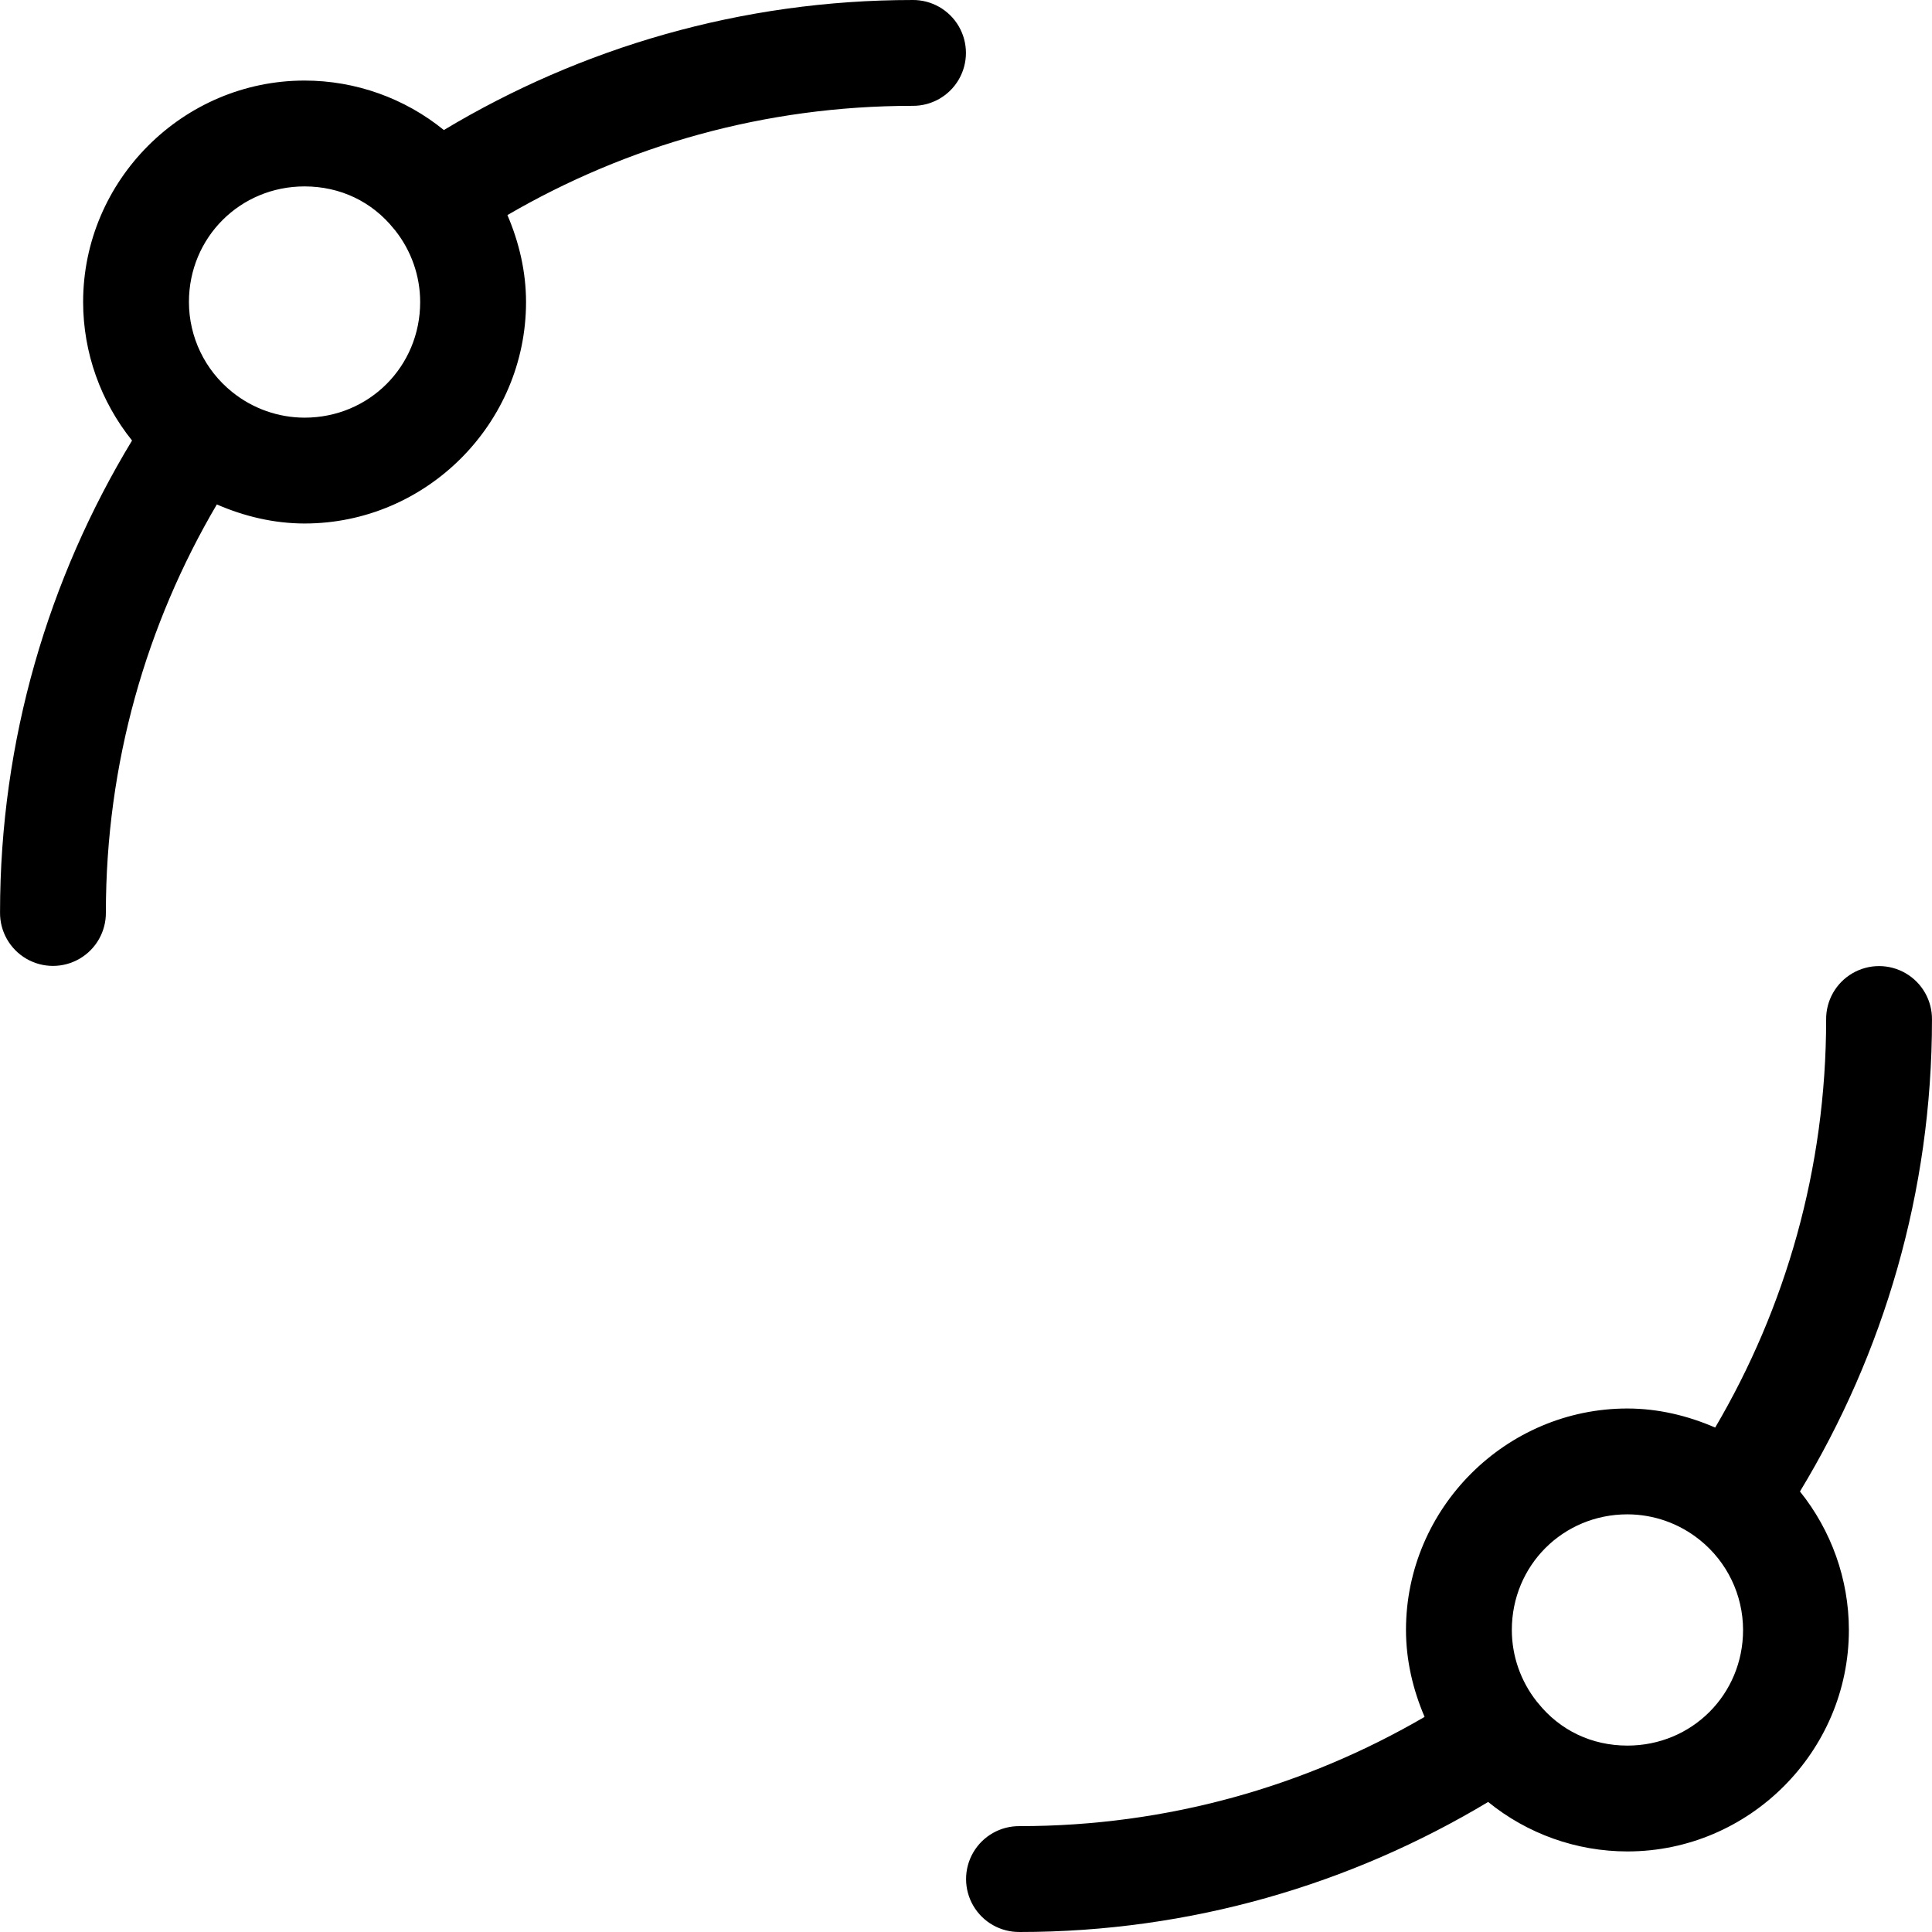
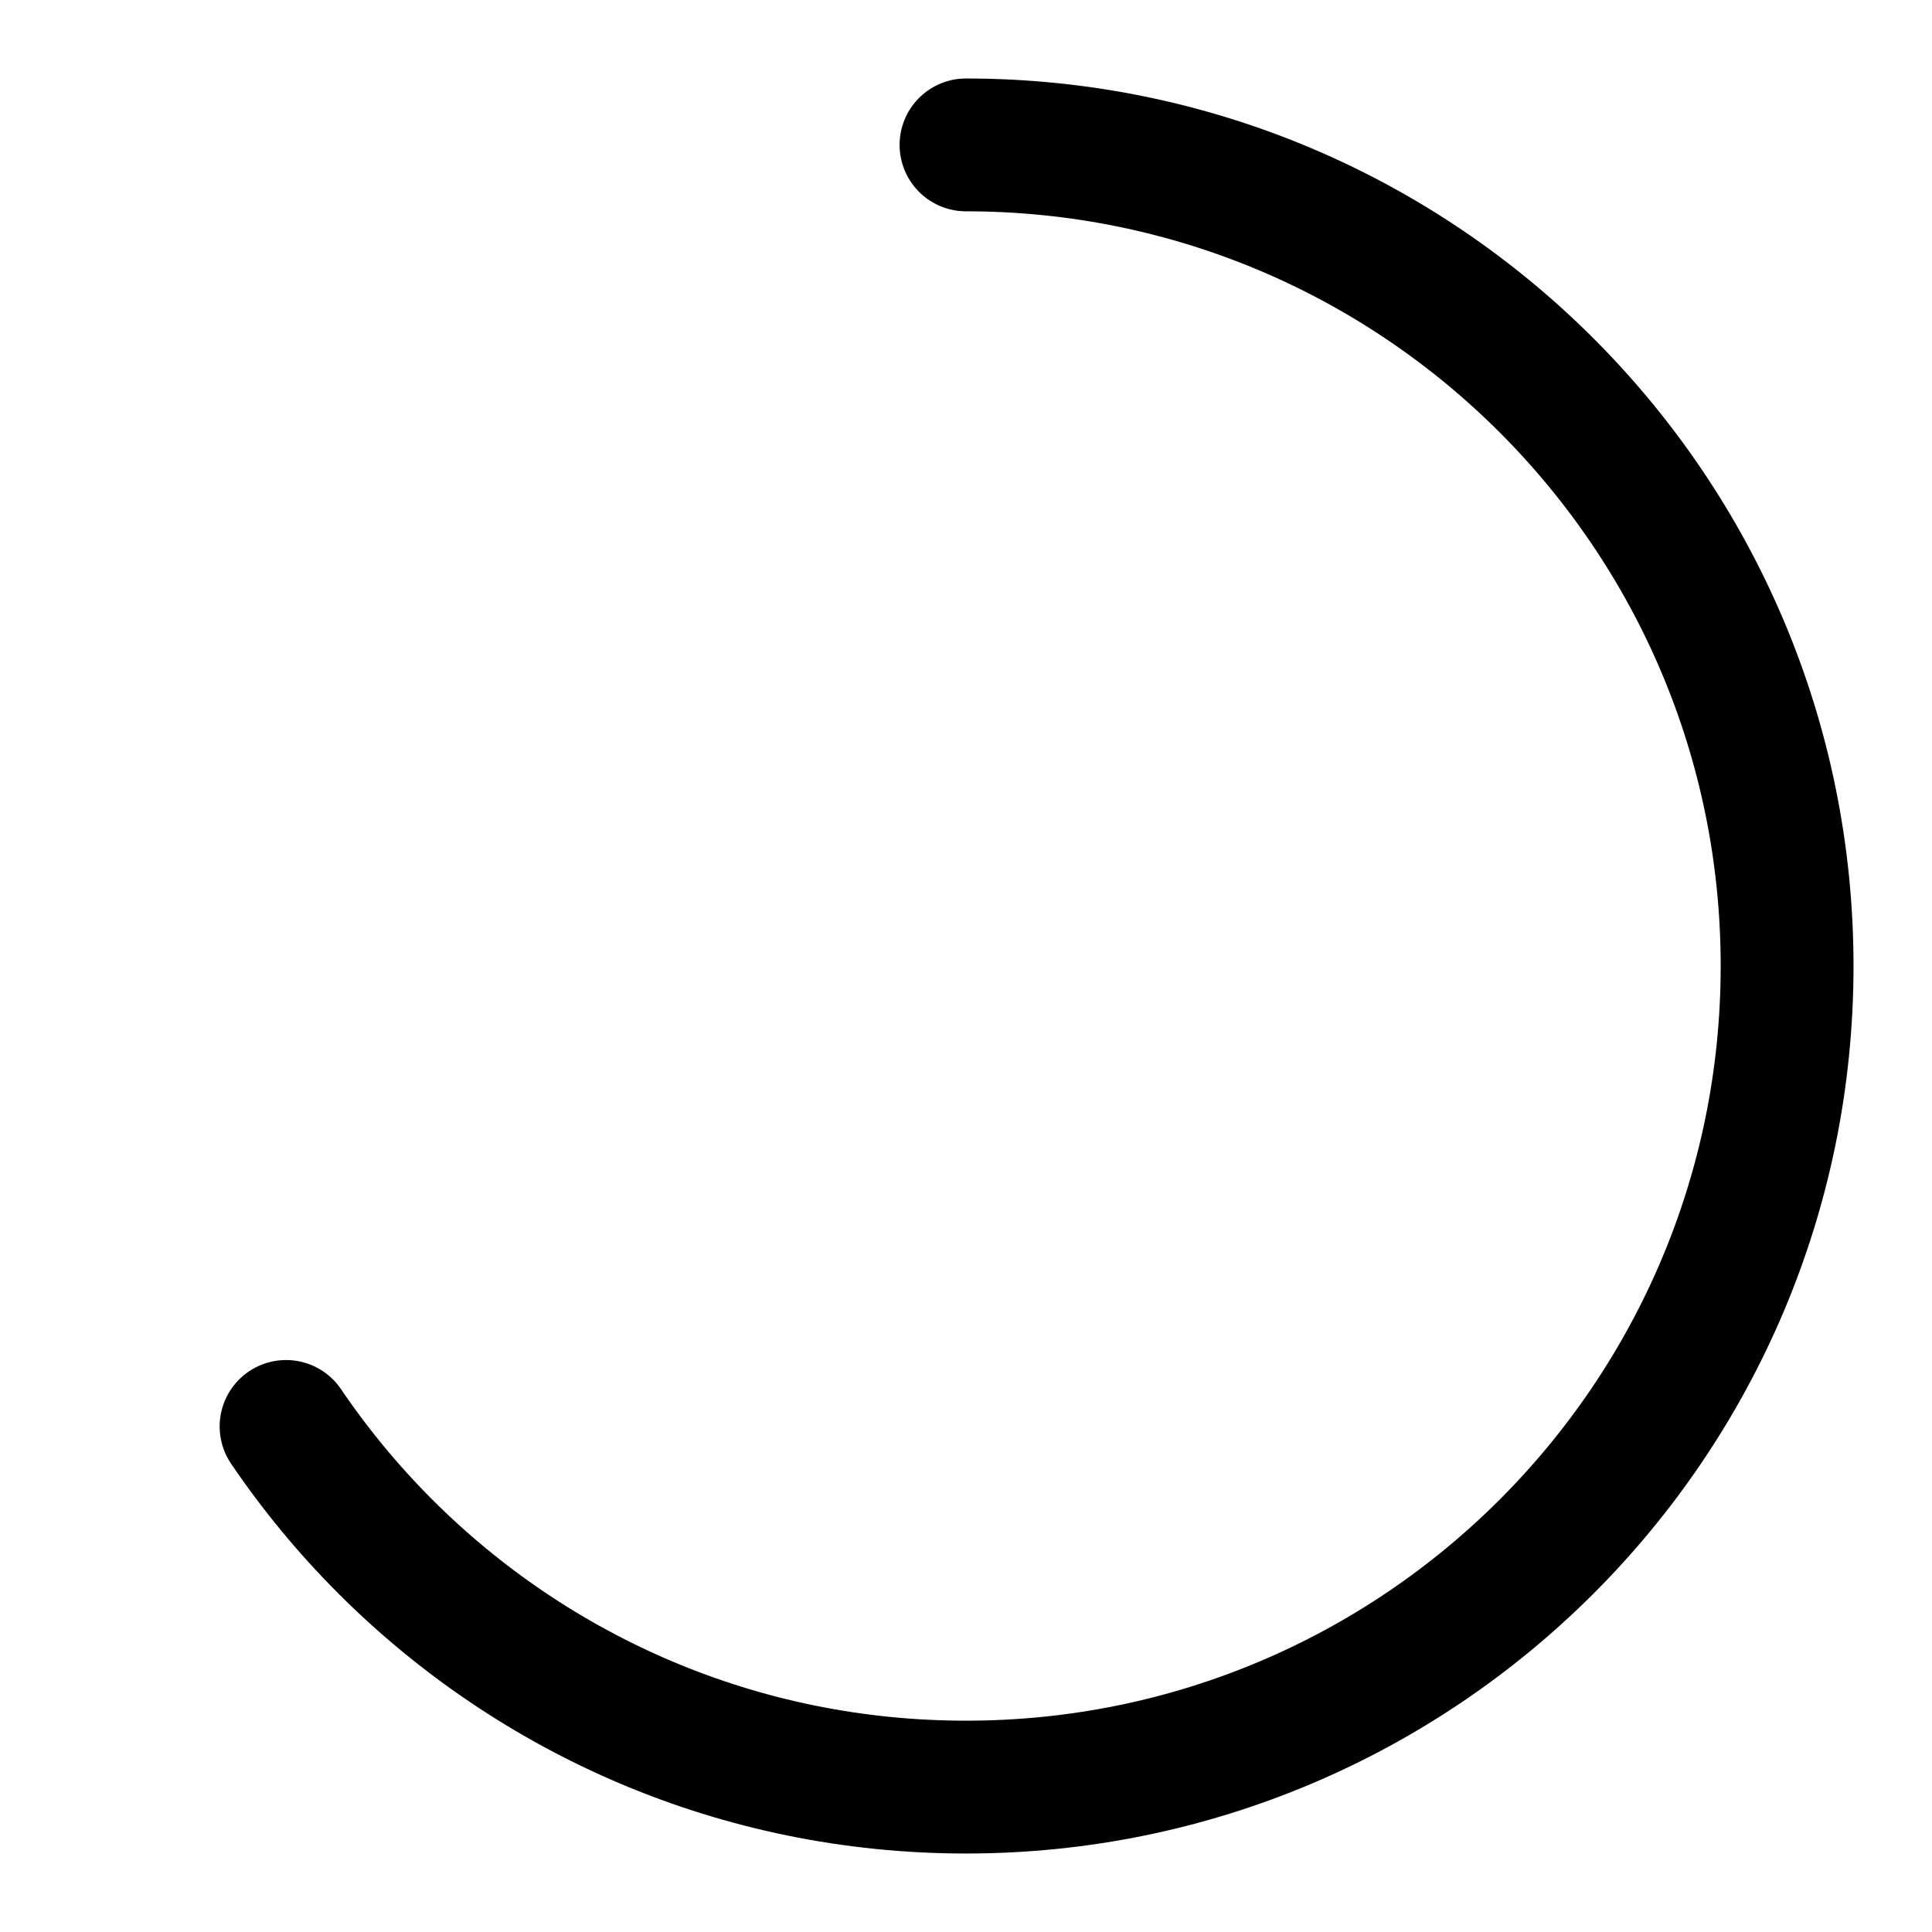
- <svg xmlns="http://www.w3.org/2000/svg" width="320" height="320" version="1.1" viewBox="0 0 320 320">
-   <g stroke-width="28" />
-   <g shape-rendering="auto">
-     <path d="m151.13 0.001c-28.363 0-54.915 7.915-77.613 21.537-6.472-5.262-14.605-8.191-23.067-8.194a8.766 8.766 0 0 0-0.004 0c-20.154 7.3e-4 -36.679 16.528-36.678 36.682a8.766 8.766 0 0 0 0 0.011c0.01 8.415 2.927 16.483 8.103 22.927-13.825 22.819-21.865 49.572-21.865 78.161a8.766 8.766 0 1 0 17.531 0c0-24.702 6.719-47.748 18.378-67.574 4.566 1.985 9.473 3.15 14.519 3.157a8.766 8.766 0 0 0 0.012 0c20.155 6.2e-4 36.683-16.527 36.682-36.682a8.766 8.766 0 0 0 0-4e-3c-0.002-4.999-1.139-9.863-3.083-14.397 19.717-11.484 42.585-18.095 67.085-18.095a8.766 8.766 0 1 0 0-17.531zm-100.69 30.874c5.913 2e-3 11.191 2.512 14.836 7.077a8.766 8.766 0 0 0 0.183 0.215c2.671 3.38 4.133 7.553 4.134 11.863-0.002 10.677-8.468 19.144-19.144 19.148-4.37-8e-3 -8.601-1.509-12-4.255a8.766 8.766 0 0 0-0.012-9e-3c-4.514-3.633-7.136-9.098-7.144-14.893 0.003-10.677 8.47-19.144 19.148-19.146z" color="#000000" color-rendering="auto" image-rendering="auto" solid-color="#000000" style="isolation:auto;mix-blend-mode:normal;text-decoration-color:#000000;text-decoration-line:none;text-decoration-style:solid;text-indent:0;text-transform:none;white-space:normal" />
-     <path d="m168.87 320c28.363 0 54.915-7.915 77.614-21.538 6.472 5.262 14.605 8.192 23.067 8.194a8.766 8.766 0 0 0 4e-3 0c20.155-7e-4 36.68-16.528 36.679-36.682a8.766 8.766 0 0 0 0-0.011c-0.01-8.415-2.927-16.484-8.103-22.927 13.825-22.82 21.866-49.572 21.866-78.162a8.766 8.766 0 1 0-17.531 0c0 24.703-6.719 47.749-18.378 67.575-4.566-1.985-9.473-3.15-14.519-3.157a8.766 8.766 0 0 0-0.012 0c-20.155-6.2e-4 -36.683 16.527-36.682 36.682 2e-3 4.999 1.139 9.863 3.083 14.397-19.717 11.484-42.586 18.095-67.086 18.095a8.766 8.766 0 1 0 0 17.531zm100.69-30.875c-5.913 0-11.191-2.512-14.836-7.077a8.766 8.766 0 0 0-0.183-0.215c-2.671-3.38-4.133-7.553-4.134-11.863 2e-3 -10.677 8.468-19.144 19.144-19.148 4.37 8e-3 8.601 1.509 12 4.255a8.766 8.766 0 0 0 0.012 9e-3c4.514 3.633 7.136 9.098 7.144 14.893-3e-3 10.677-8.47 19.145-19.148 19.146z" color="#000000" color-rendering="auto" image-rendering="auto" solid-color="#000000" style="isolation:auto;mix-blend-mode:normal;text-decoration-color:#000000;text-decoration-line:none;text-decoration-style:solid;text-indent:0;text-transform:none;white-space:normal" />
-   </g>
+ <svg xmlns="http://www.w3.org/2000/svg" width="320" height="320" viewBox="0 0 320 320" role="img" aria-label="CorteXField Loading Ring">
+   <circle cx="160" cy="160" r="136" fill="none" stroke="#000000" stroke-width="22" stroke-linecap="round" stroke-dasharray="560 295" transform="rotate(-90 160 160)" />
</svg>
